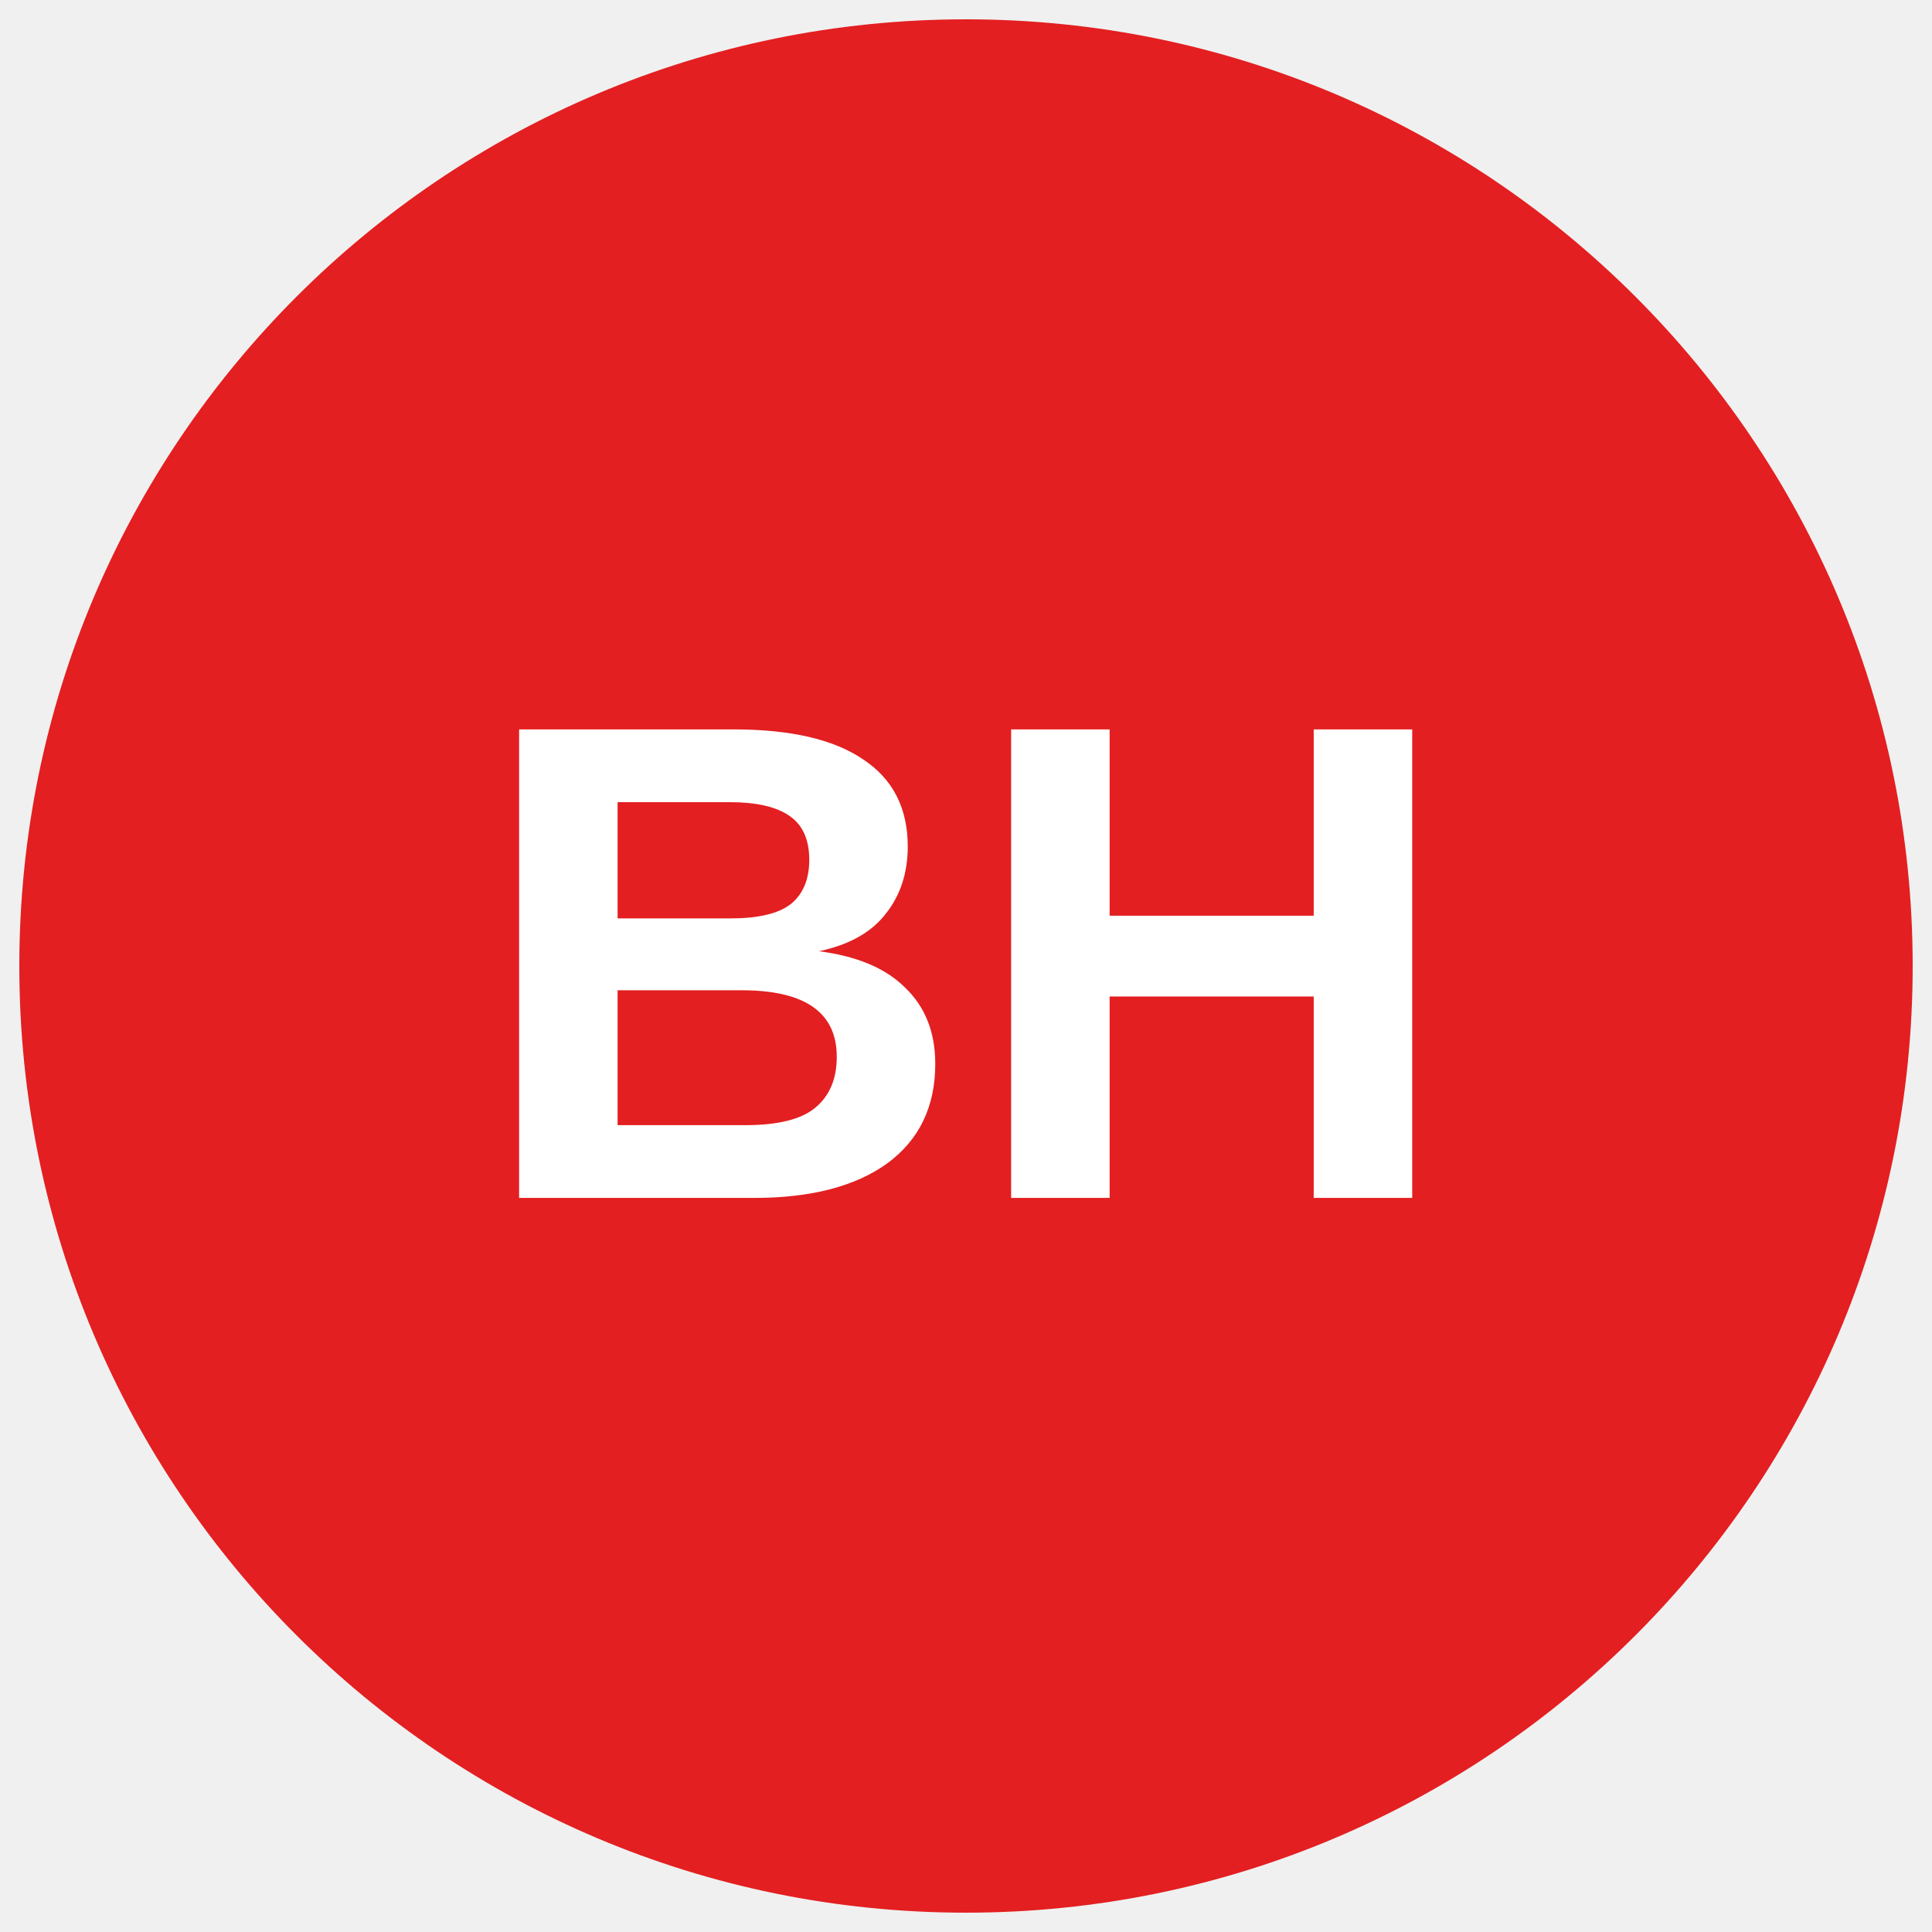
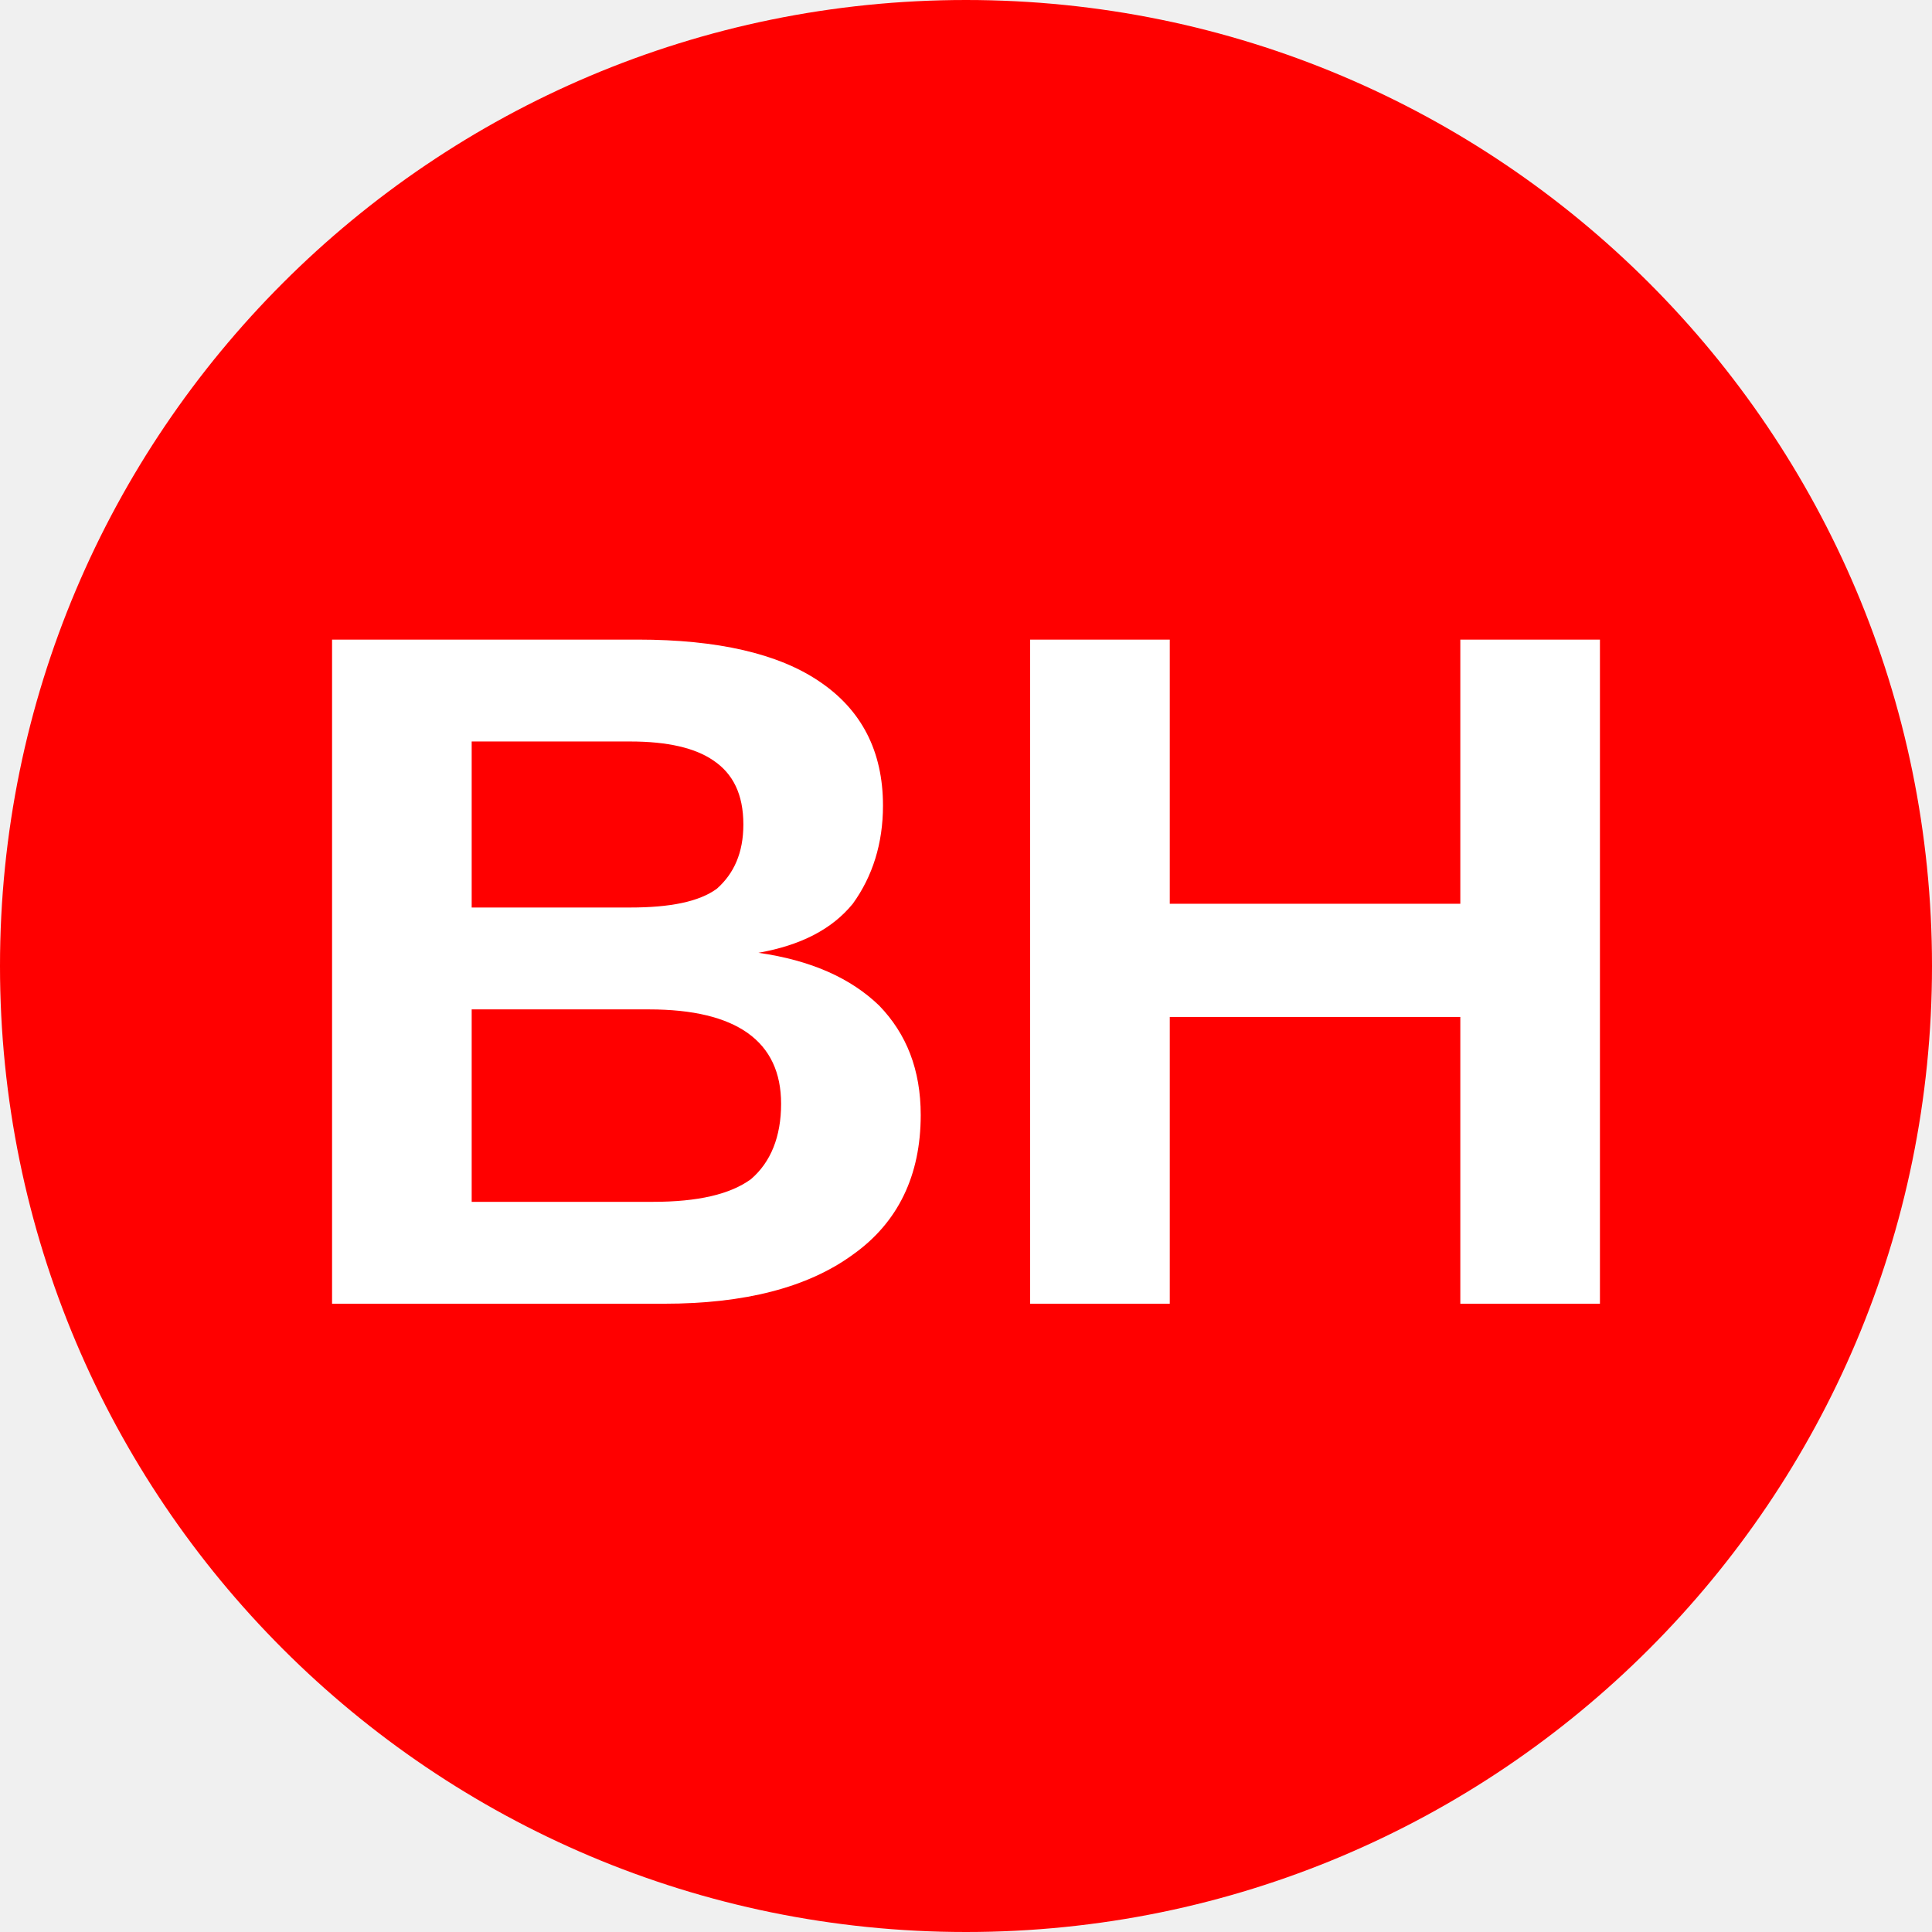
- <svg xmlns="http://www.w3.org/2000/svg" viewBox="0 0 34.02 34.02">
-   <circle cx="50%" cy="50%" r="49%" fill="#e31f21" />
-   <text x="50%" y="62%" font-weight="700" font-size="12" font-family="Arial" text-anchor="middle" fill="#fff">BH</text>
+ <svg xmlns="http://www.w3.org/2000/svg" viewBox="0 0 8 8">
+   <circle cx="4" cy="4" r="4" fill="red" />
+   <text x="4" y="5.4" text-anchor="middle" font-weight="700" font-size="4" font-family="Arial" fill="#fff">BH</text>
</svg>
